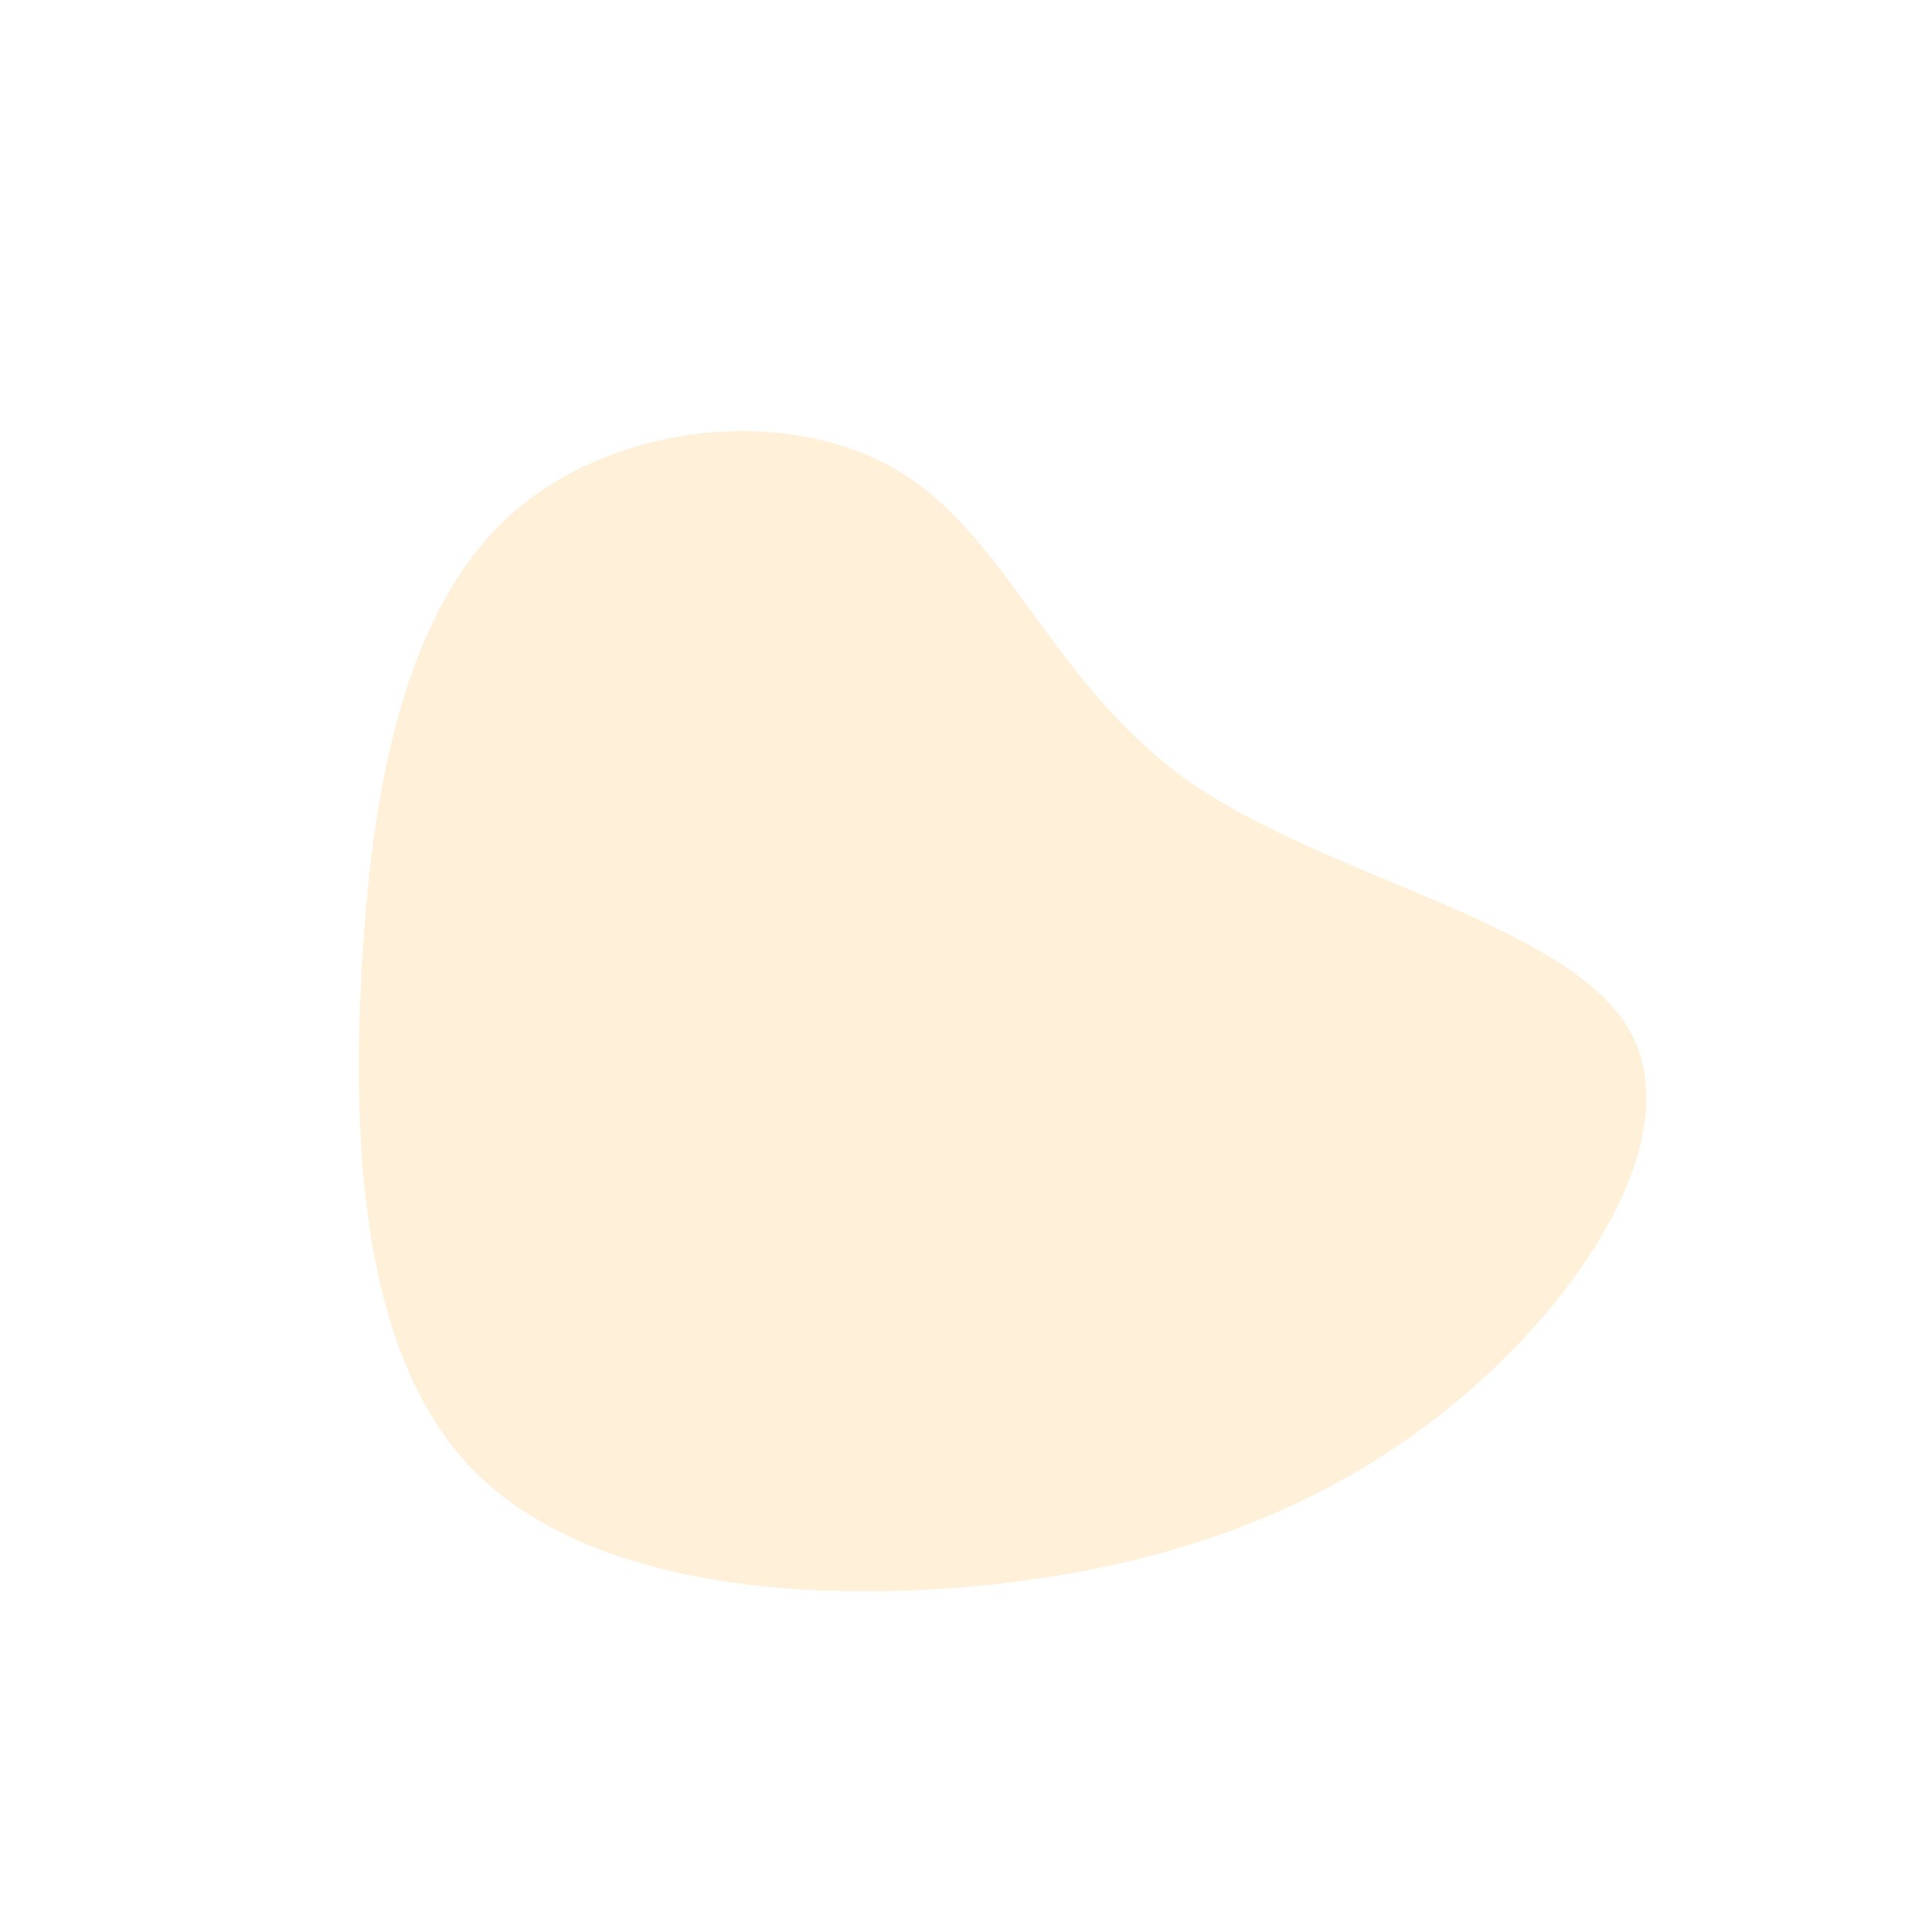
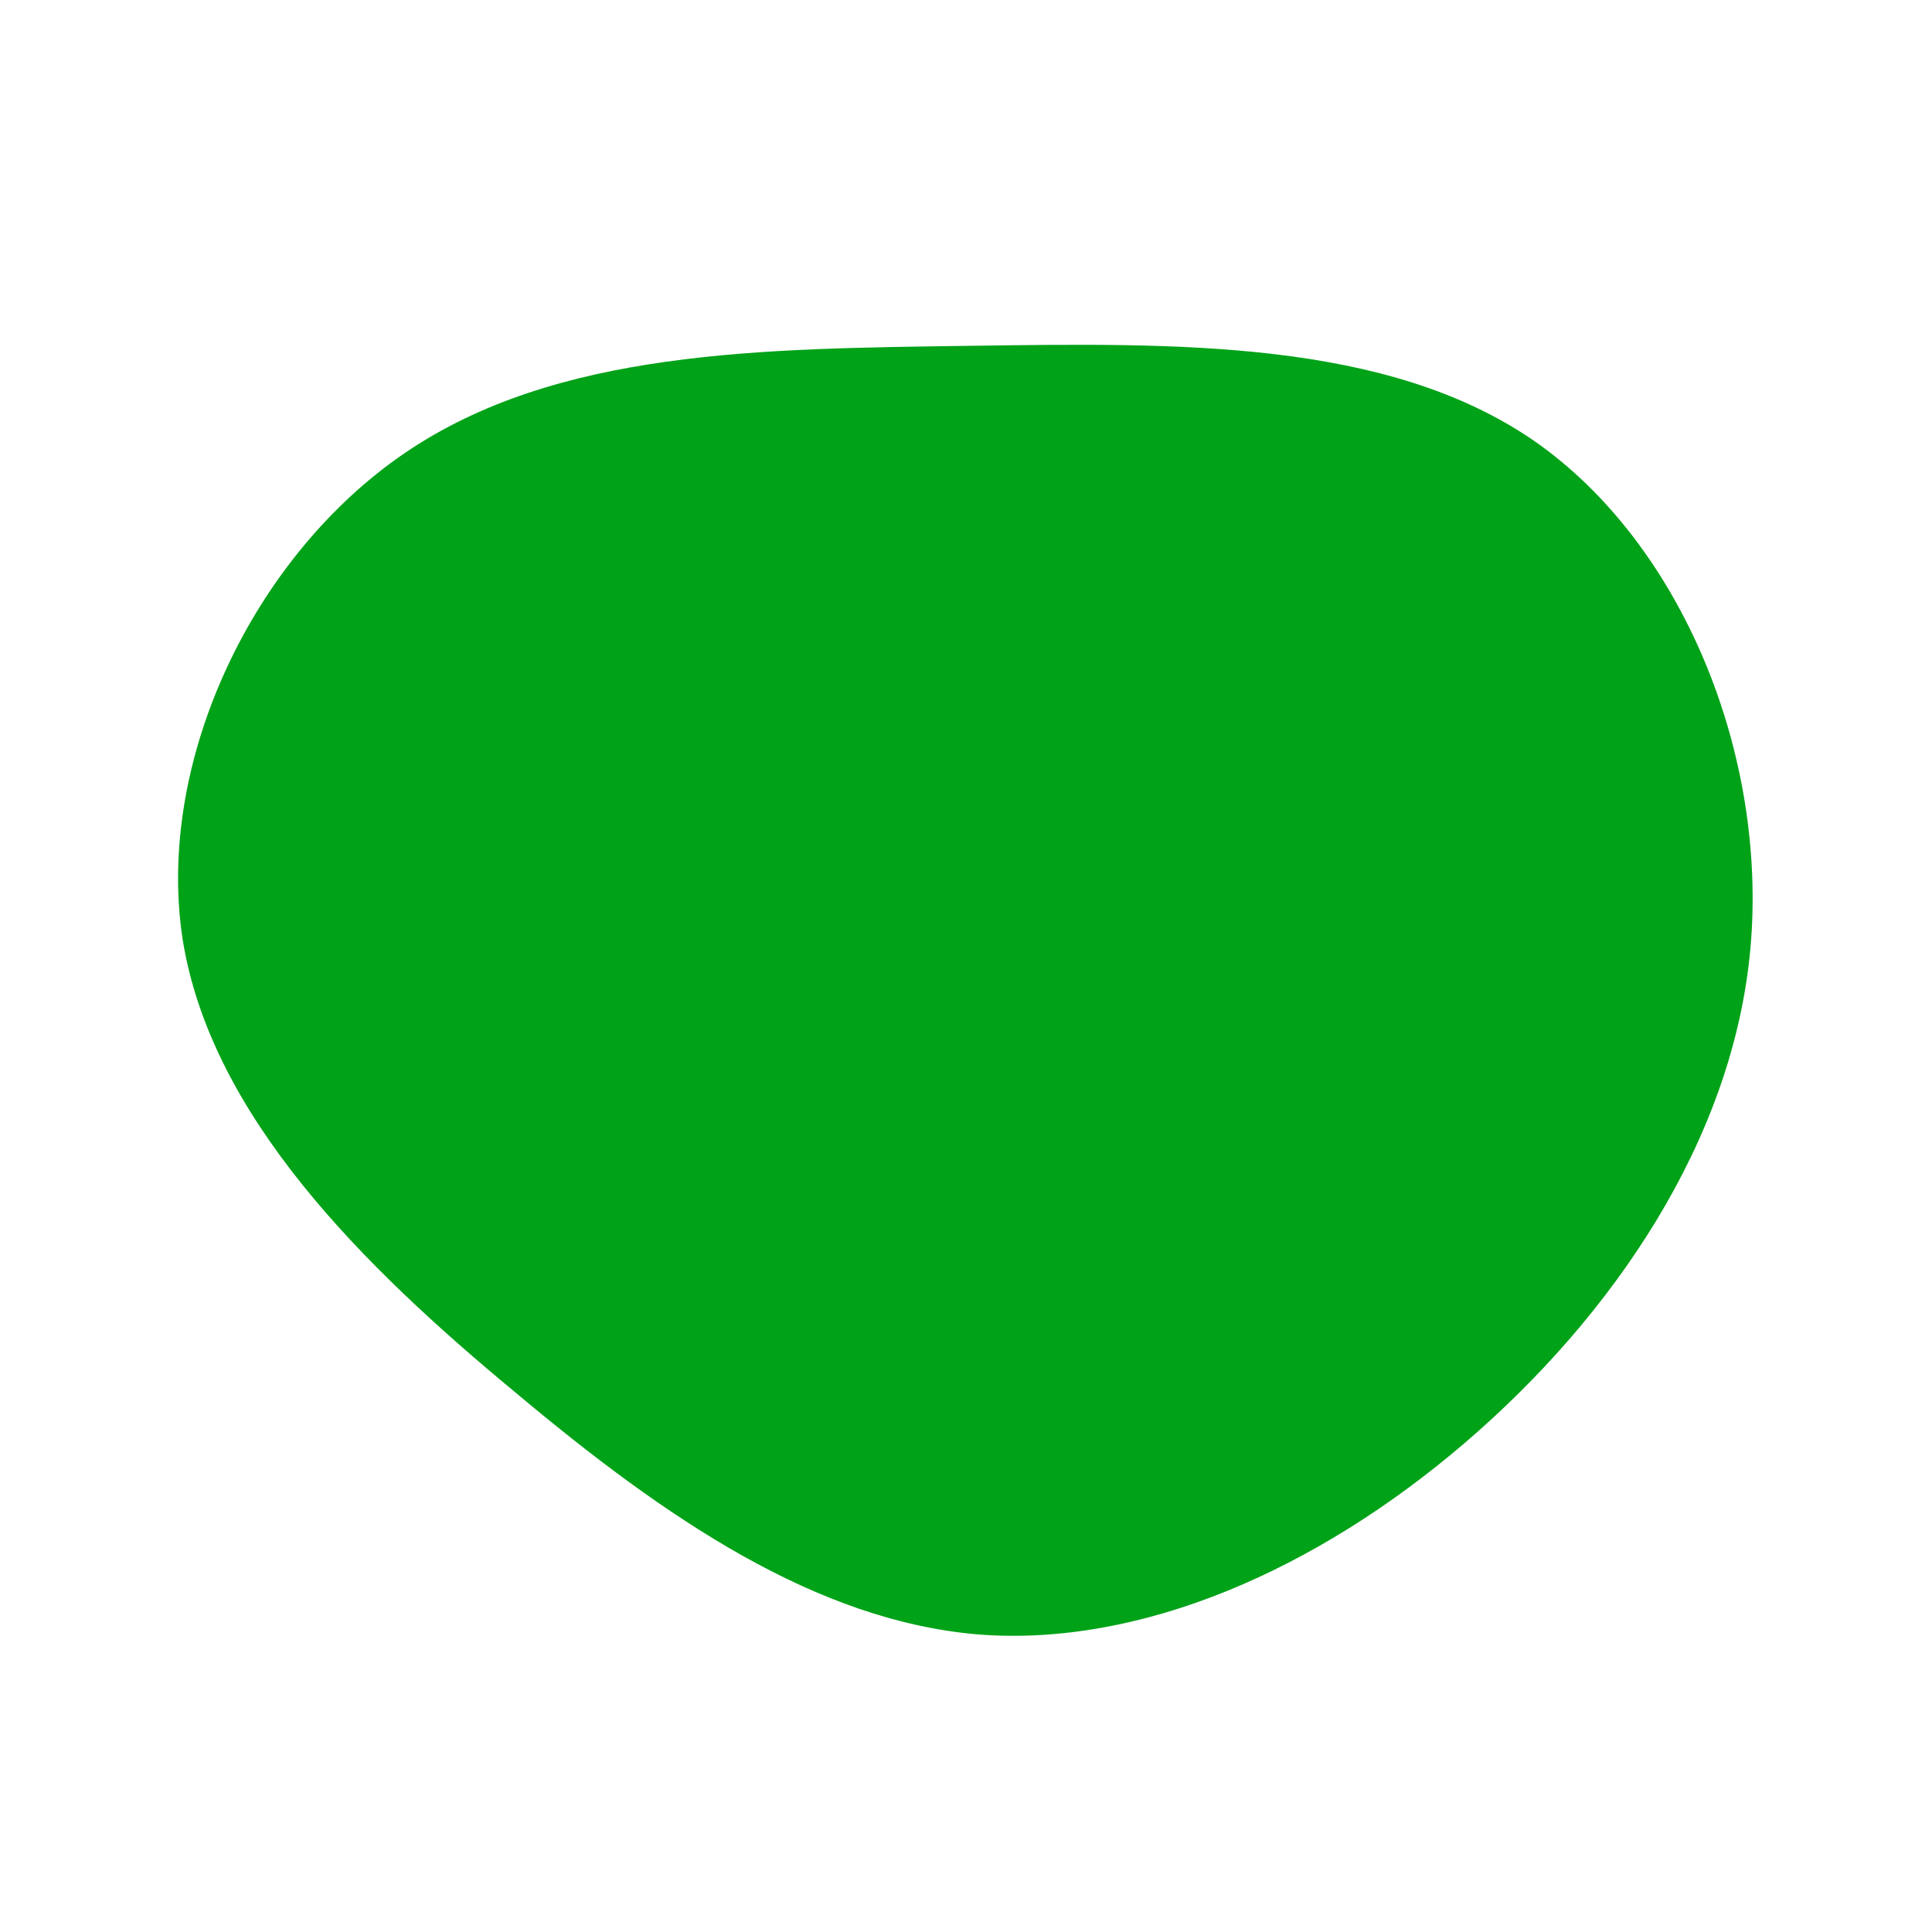
<svg xmlns="http://www.w3.org/2000/svg" viewBox="0 0 200 200">
-   <path fill="#fff1d9" d="M23.4,-18.9C37.8,-9,62.1,-4.5,68.6,6.5C75,17.5,63.7,34.9,49.3,46.3C34.9,57.7,17.5,63,-1.4,64.4C-20.2,65.8,-40.5,63.2,-51.3,51.9C-62.1,40.5,-63.6,20.2,-62.6,1C-61.6,-18.3,-58.2,-36.5,-47.4,-46.5C-36.5,-56.4,-18.3,-58.1,-6.9,-51.2C4.5,-44.3,9,-28.9,23.4,-18.9Z" transform="translate(100 100)" />
+   <path fill="#00A218" d="M58.9,-54.3C74.2,-43.6,83,-21.8,81.2,-1.8C79.4,18.1,66.9,36.3,51.6,49.4C36.3,62.5,18.1,70.5,1.3,69.2C-15.5,67.8,-31.1,57.2,-46.7,44.1C-62.4,31.1,-78.2,15.5,-81.1,-2.8C-83.9,-21.2,-73.8,-42.4,-58.1,-53.1C-42.4,-63.8,-21.2,-63.9,0.3,-64.2C21.8,-64.5,43.6,-64.9,58.9,-54.3Z" transform="translate(100 100)" />
</svg>
